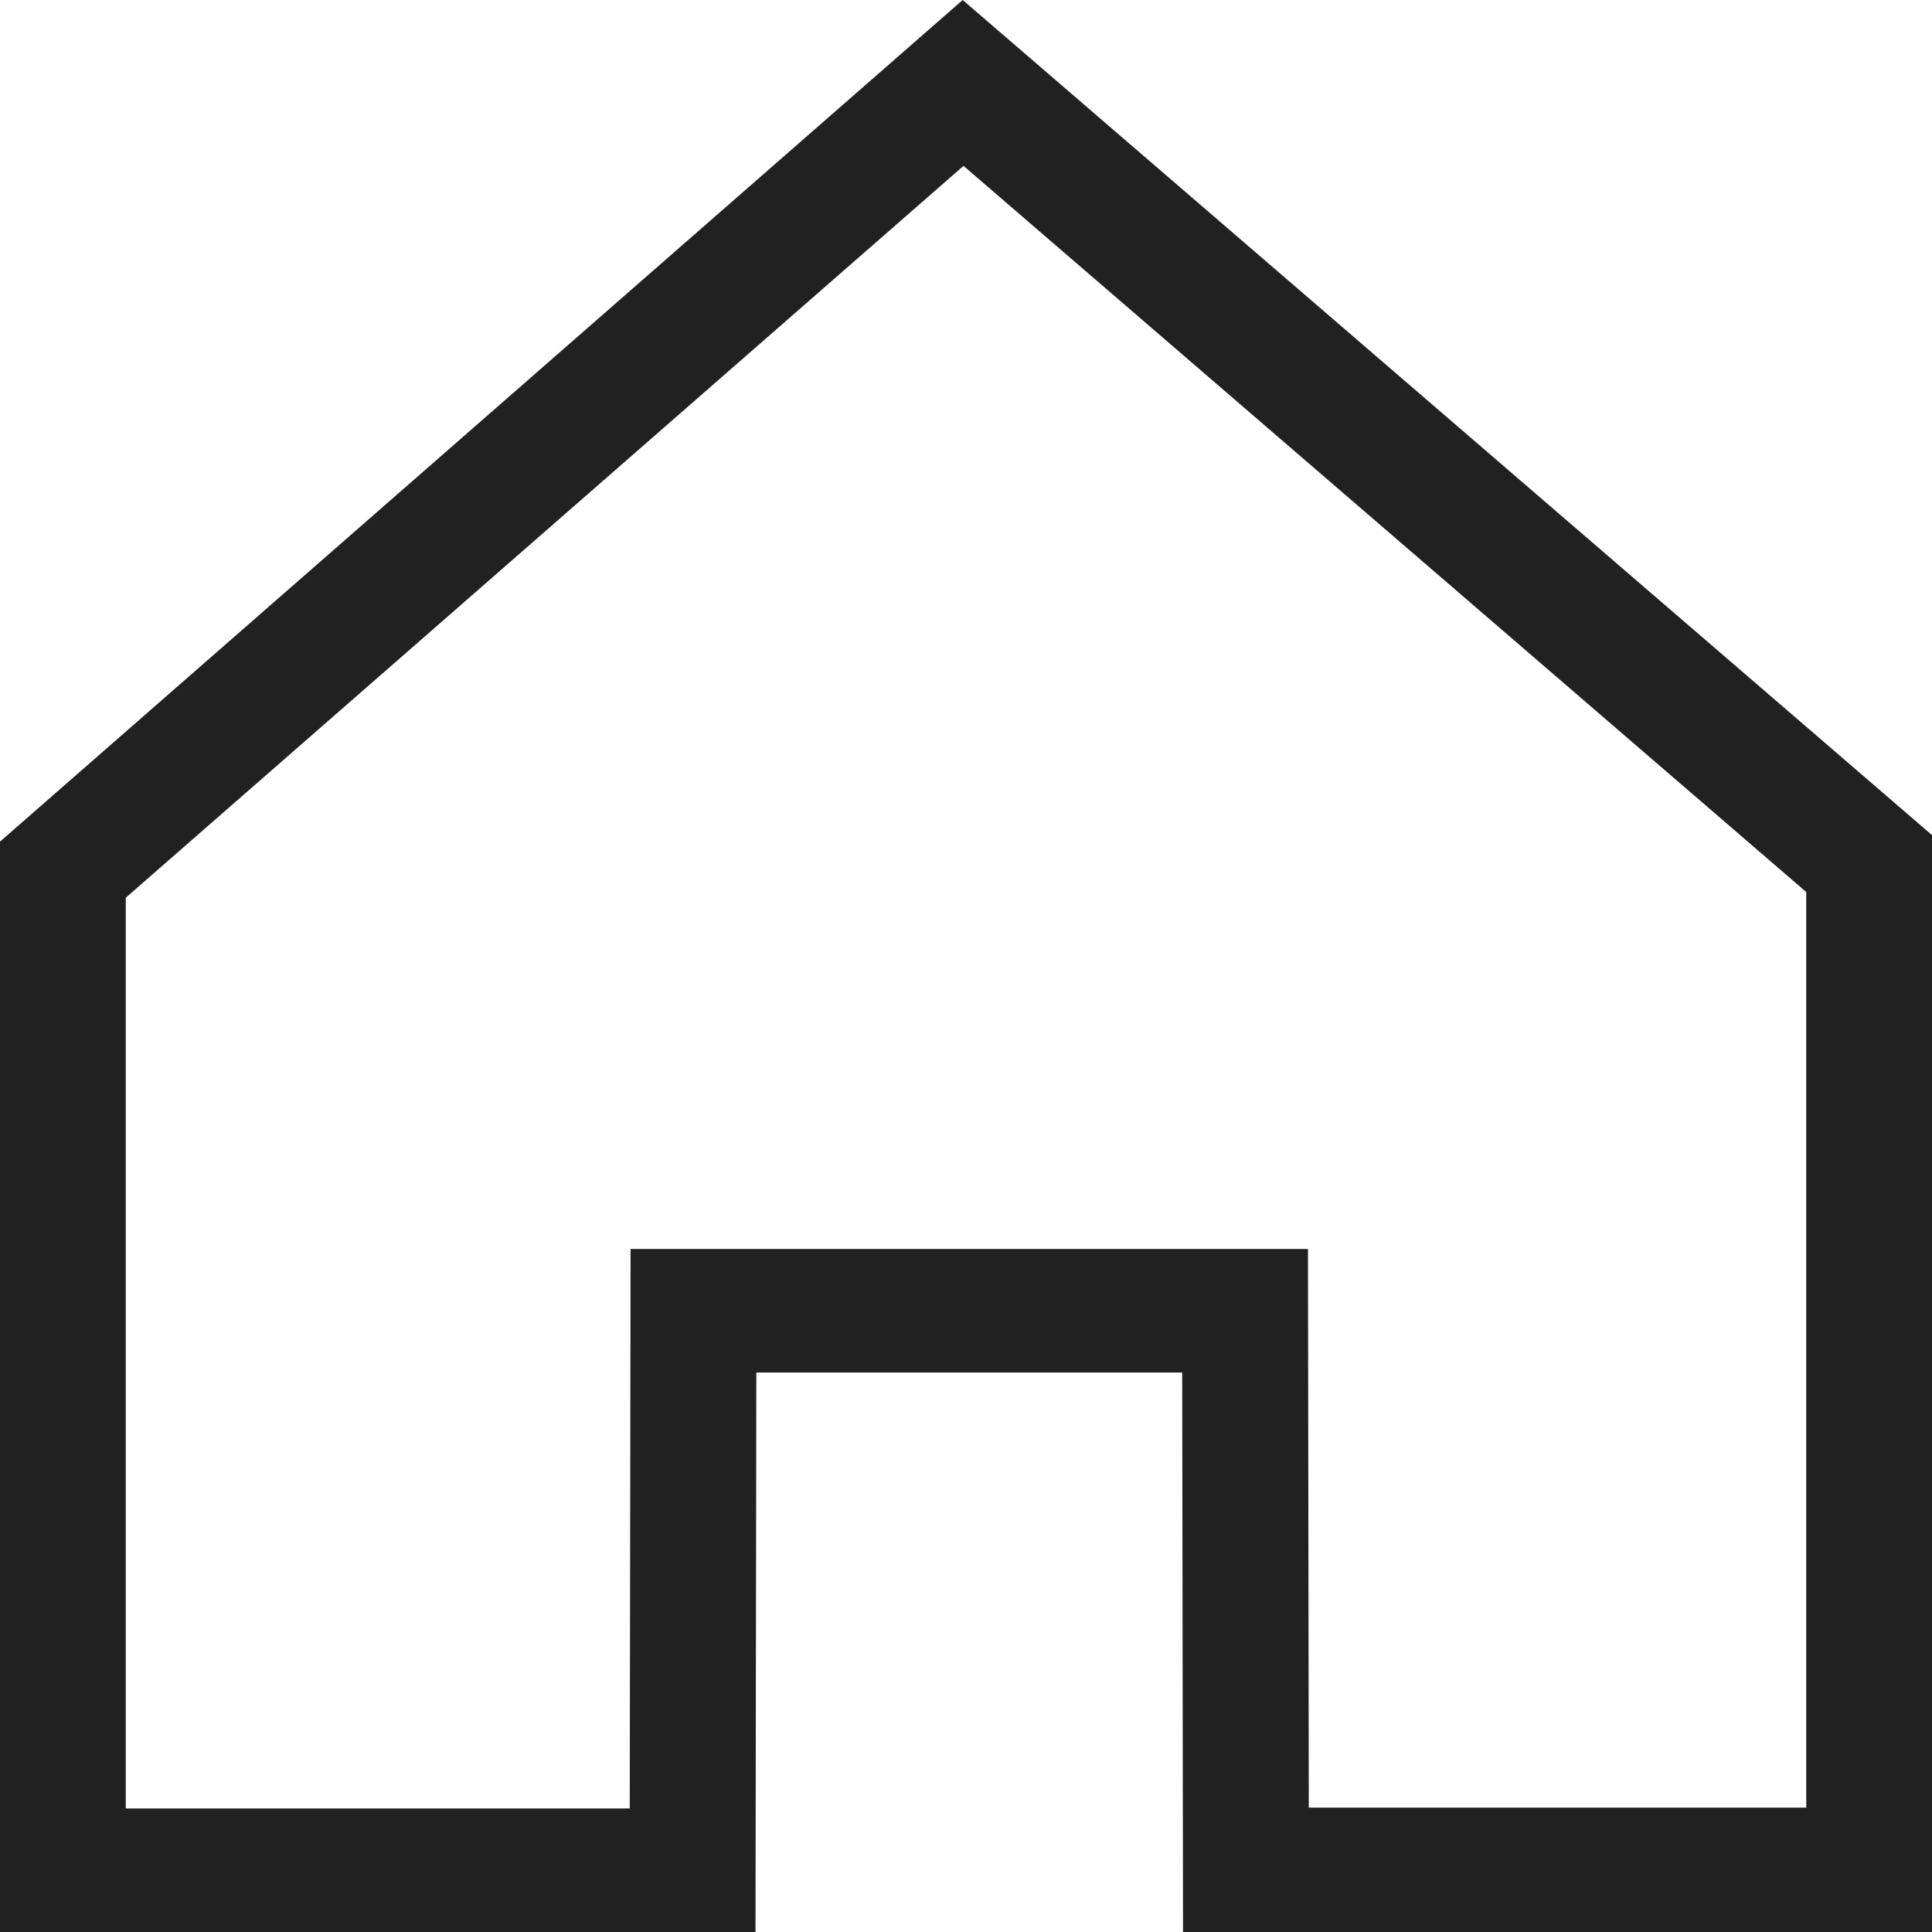
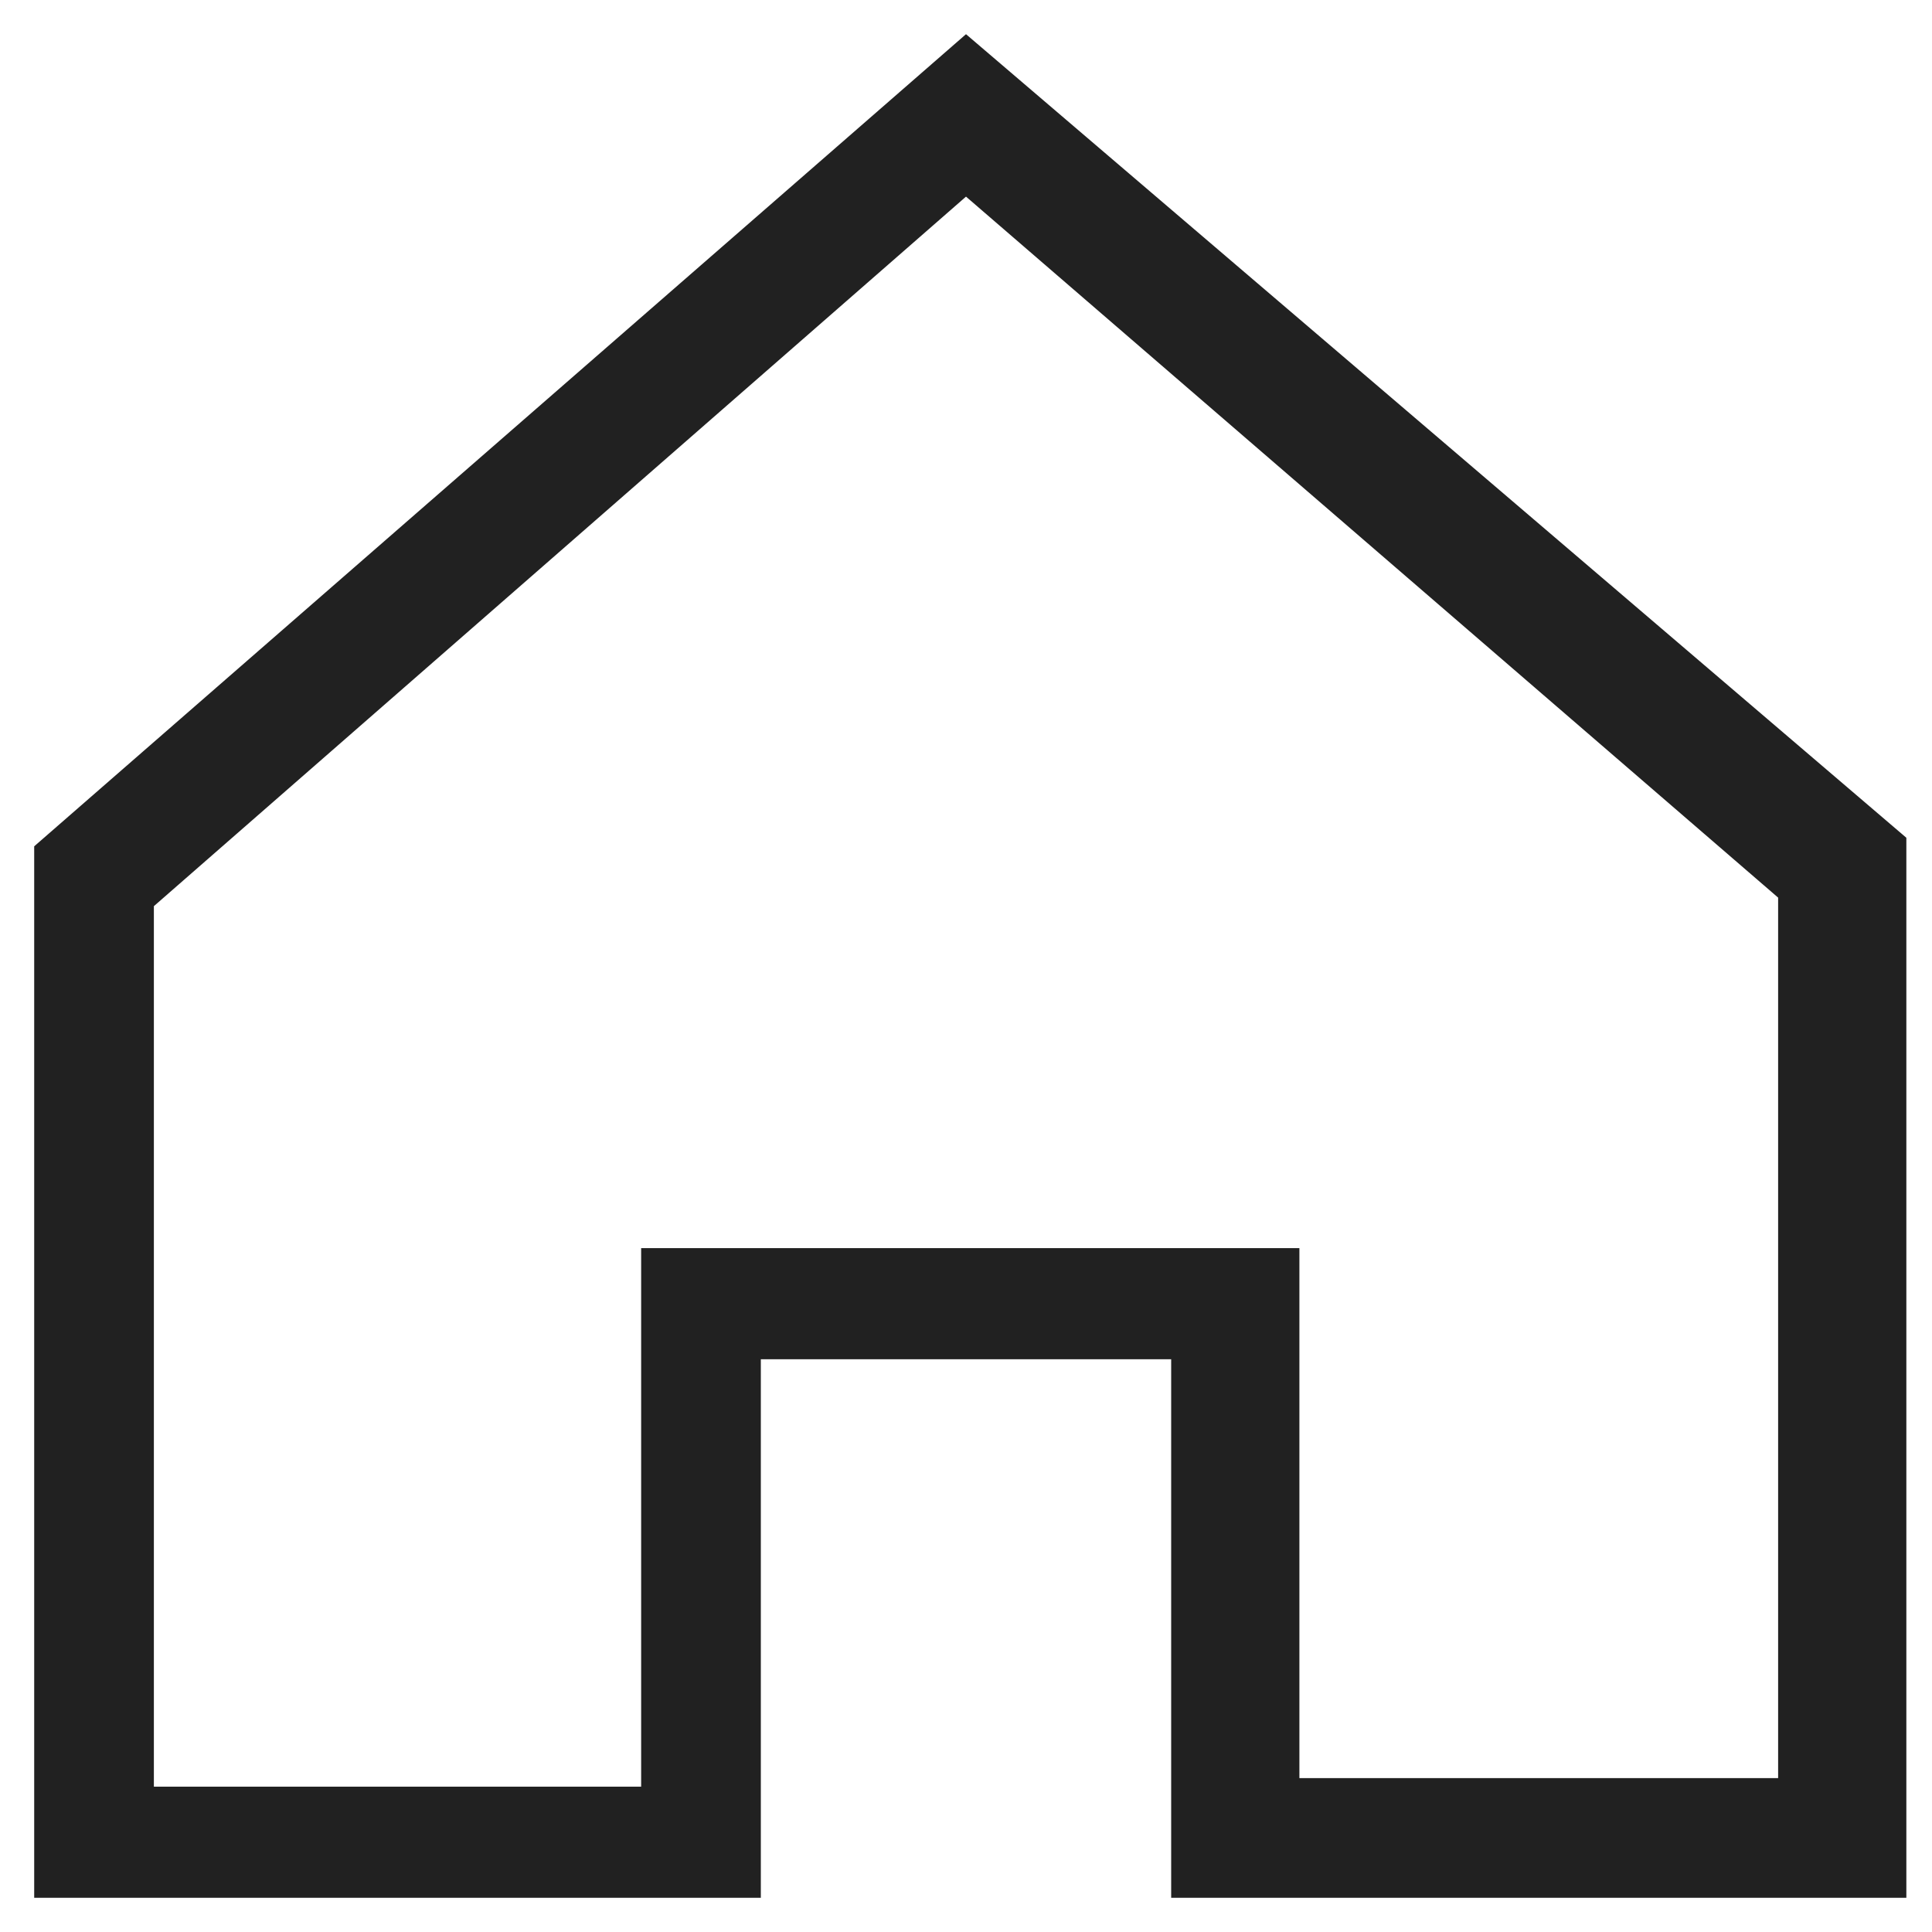
- <svg xmlns="http://www.w3.org/2000/svg" width="21" height="21" viewBox="0 0 21 21" fill="none">
-   <path d="M21 21H12.859L12.85 14.919H8.221L8.212 21H0V9.148L10.464 0L21 9.077V21ZM14.226 19.648H19.633V9.696L10.473 1.803L1.367 9.758V19.657H6.845L6.854 13.576H14.217L14.226 19.648Z" fill="#212121" />
+ <svg xmlns="http://www.w3.org/2000/svg" version="1.1" id="Layer_1" x="0px" y="0px" viewBox="0 0 22.6 22.6" style="enable-background:new 0 0 22.6 22.6;" xml:space="preserve">
+   <style type="text/css">
+ 	.st0{fill:#212121;}
+ </style>
+   <path class="st0" d="M22.2,22.2h-8.5l0-6.3H8.9l0,6.3H0.4V9.9l10.9-9.5l11,9.4V22.2z M15.2,20.8h5.6V10.5l-9.5-8.2l-9.5,8.3v10.3  h5.7l0-6.3h7.7L15.2,20.8z" />
</svg>
